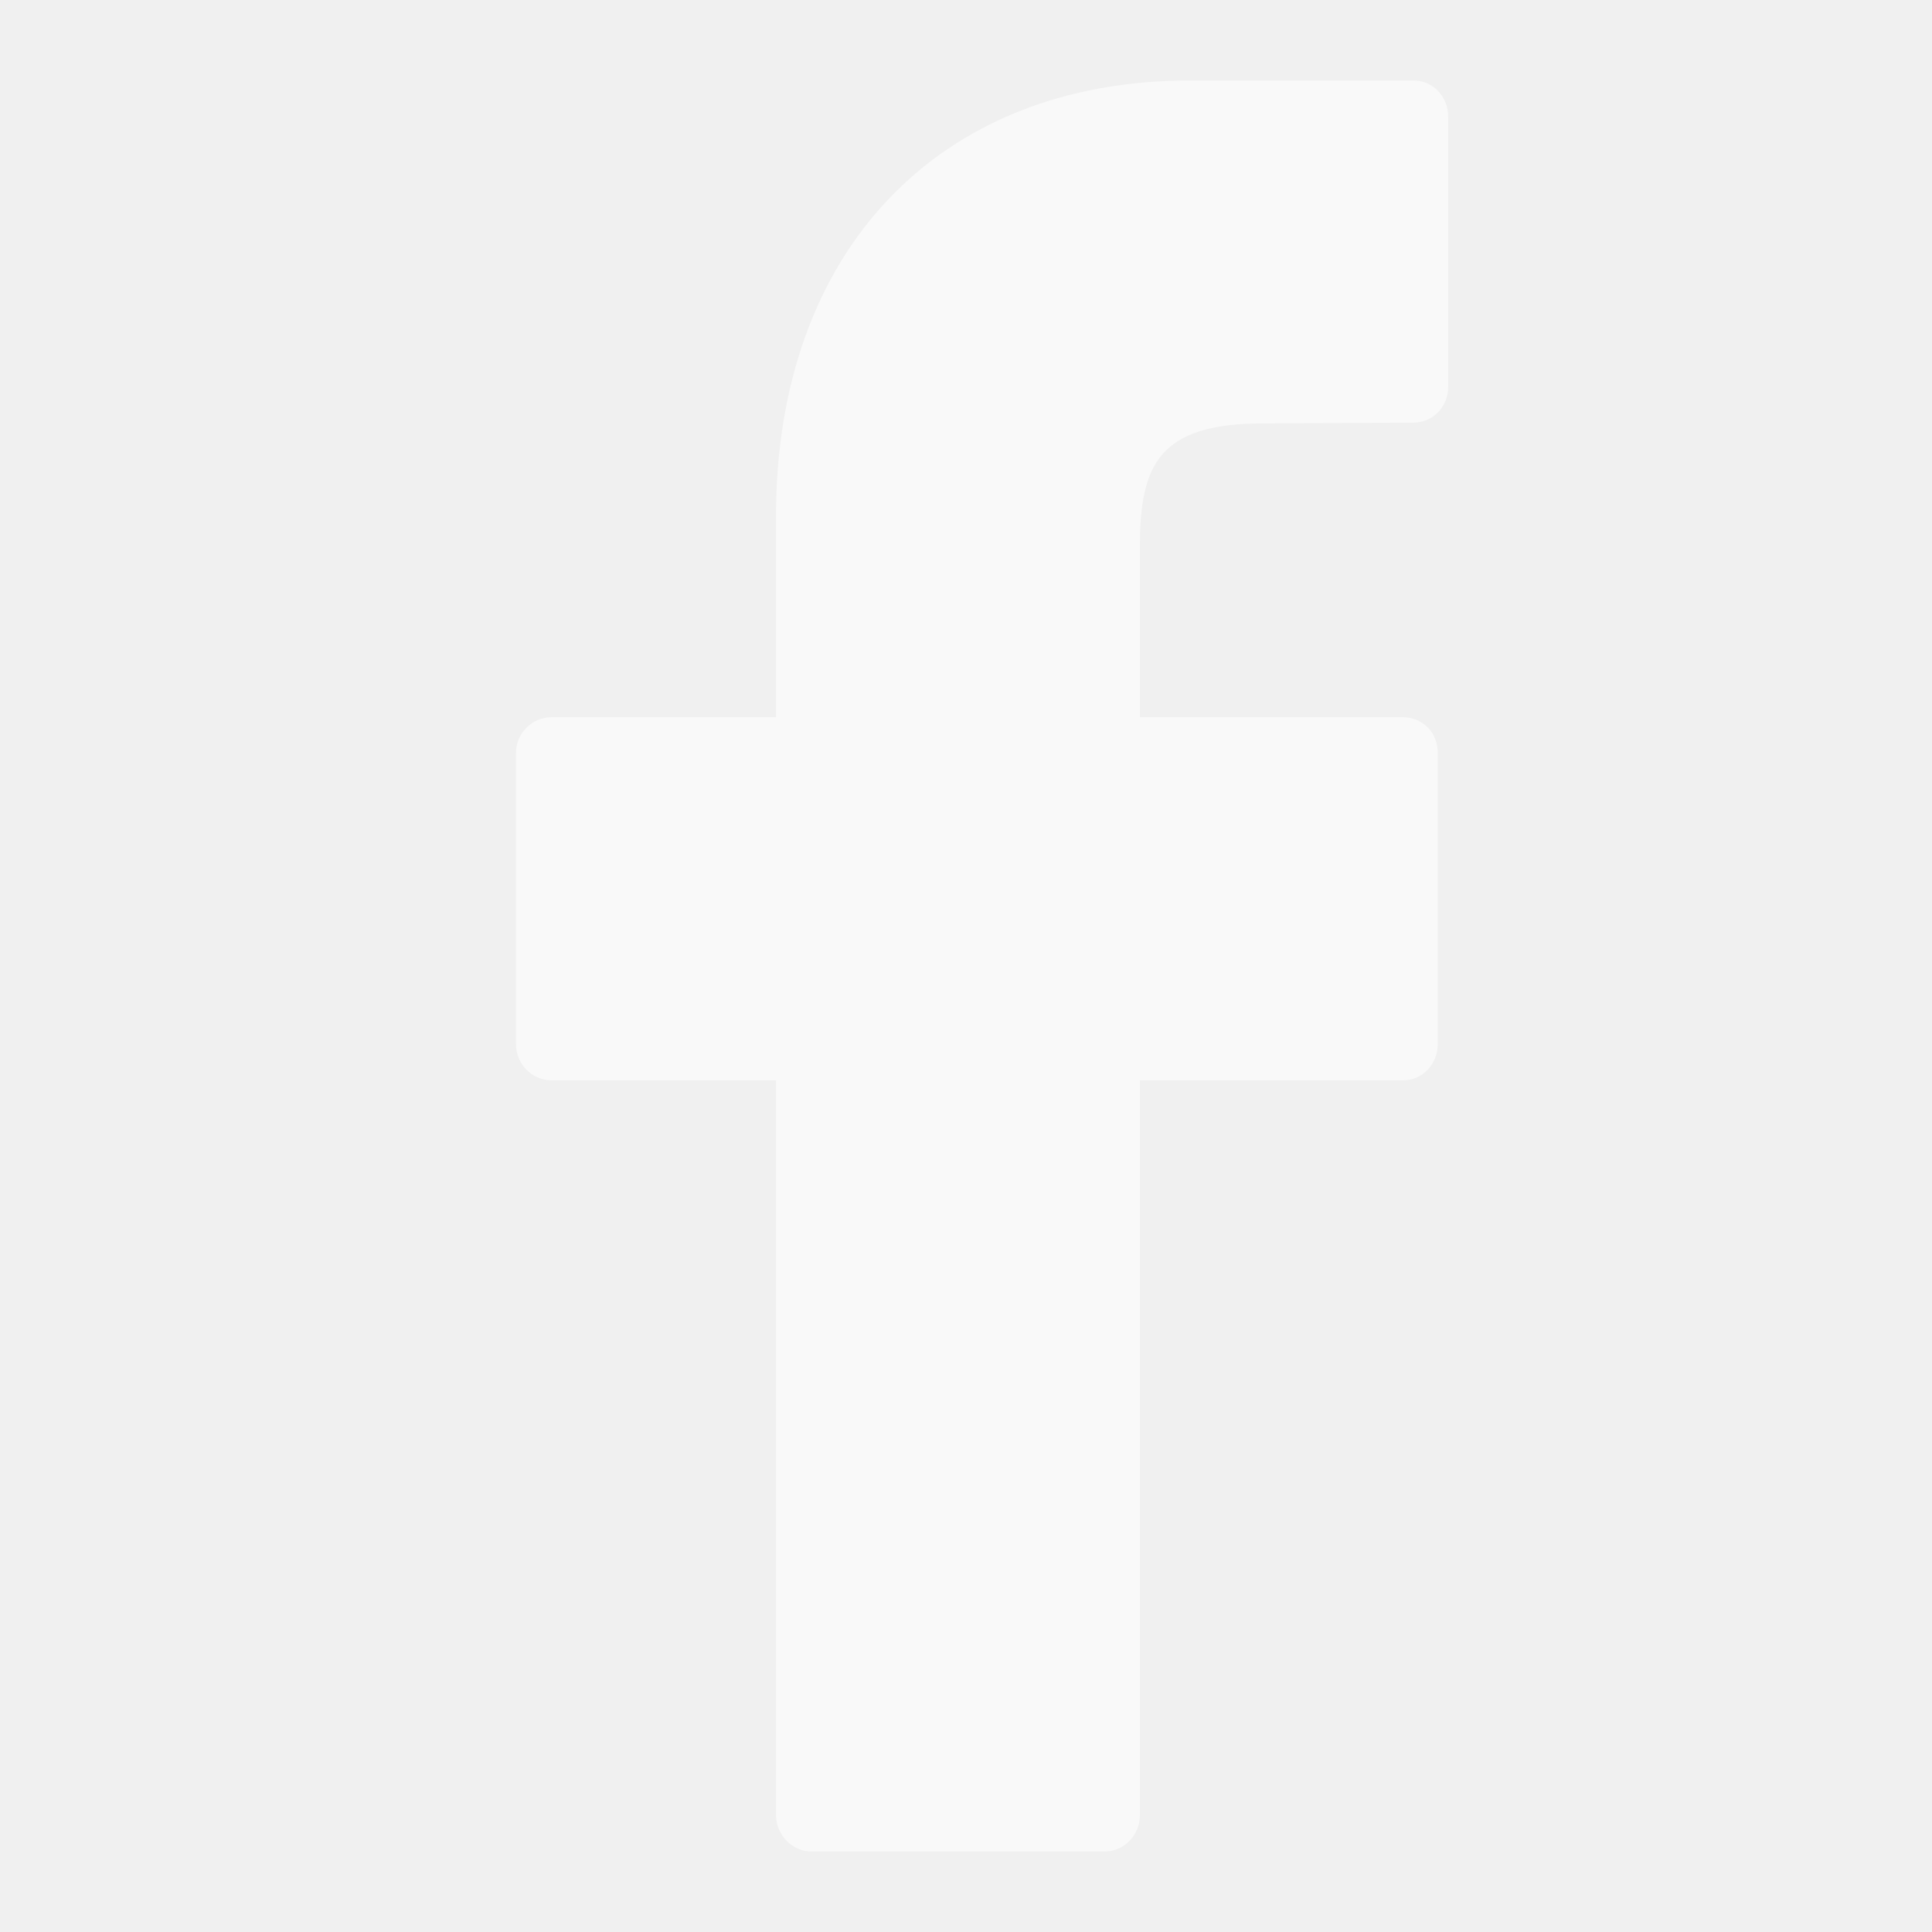
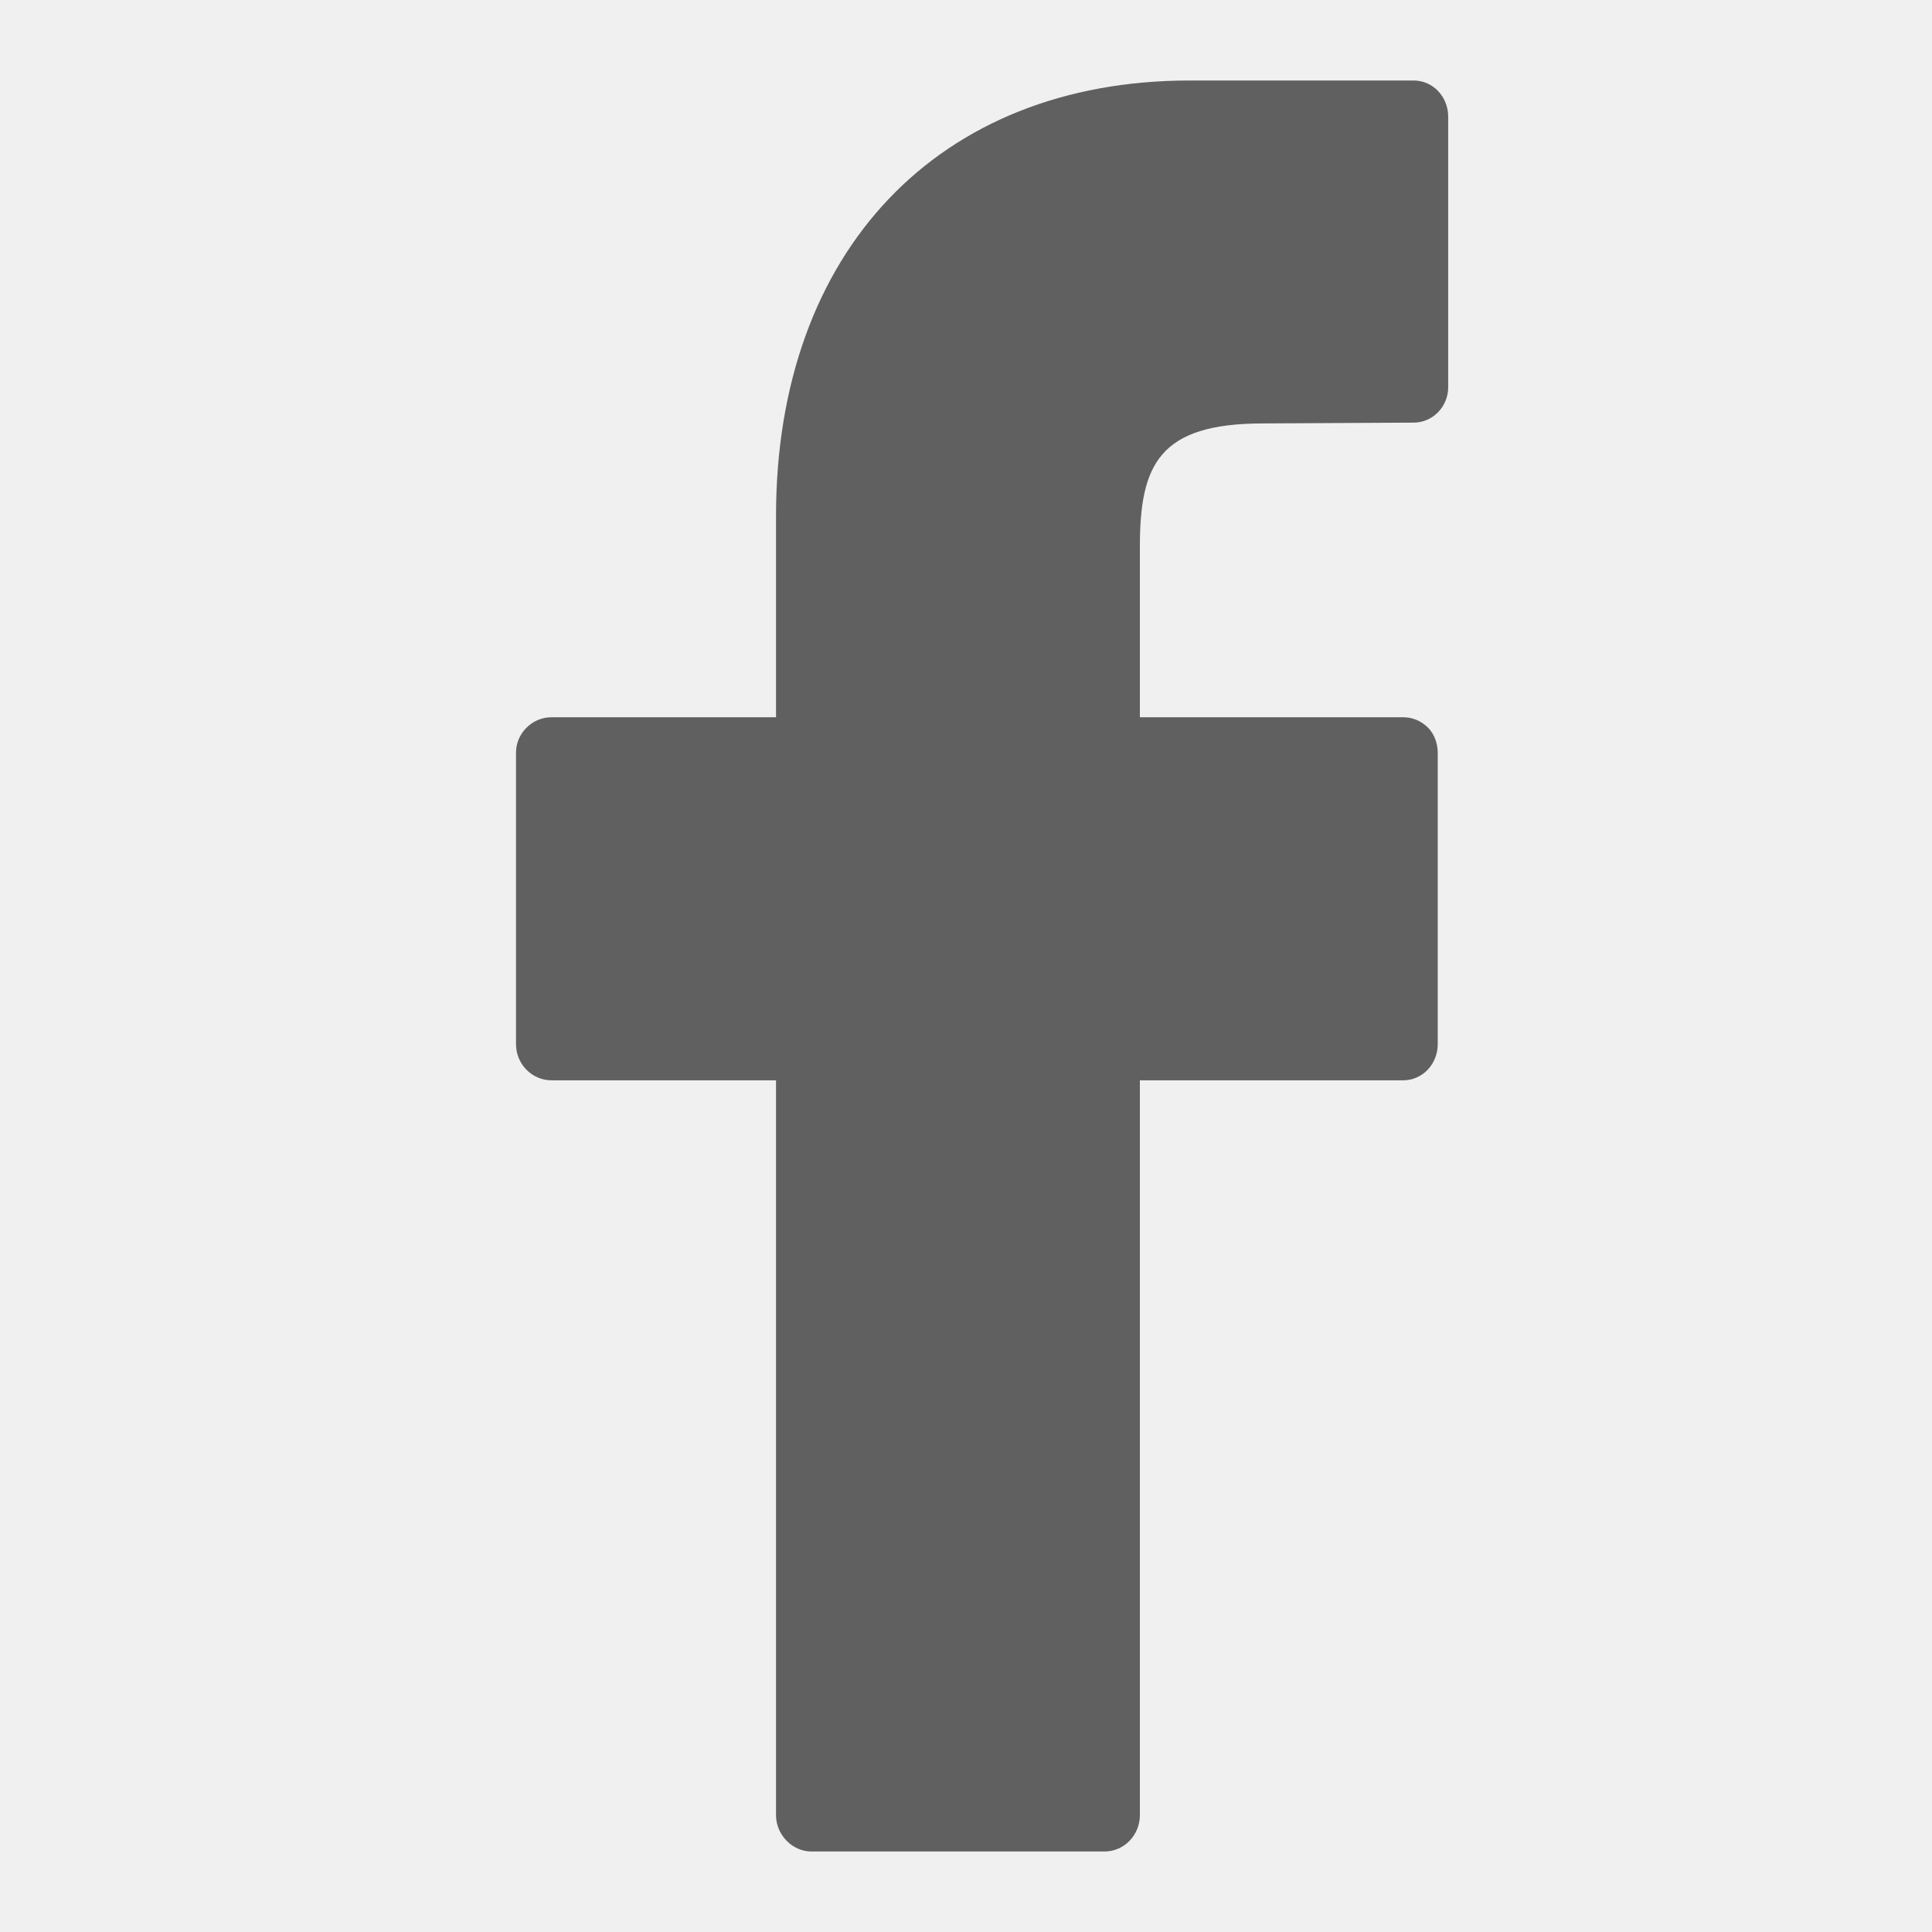
- <svg xmlns="http://www.w3.org/2000/svg" width="24" height="24" viewBox="0 0 24 24" fill="none">
+ <svg xmlns="http://www.w3.org/2000/svg" width="24" height="24" viewBox="0 0 24 24">
  <defs />
  <g opacity="0.6">
-     <path d="M17.56 1L14.78 1C11.66 1 9.64 3.12 9.64 6.41L9.64 8.91L6.85 8.91C6.61 8.91 6.41 9.11 6.41 9.35L6.41 12.97C6.41 13.22 6.61 13.42 6.85 13.42L9.64 13.42L9.64 22.55C9.64 22.79 9.84 23 10.08 23L13.72 23C13.97 23 14.16 22.79 14.16 22.55L14.16 13.42L17.43 13.42C17.67 13.42 17.86 13.22 17.86 12.97L17.86 9.35C17.86 9.24 17.82 9.12 17.74 9.04C17.65 8.95 17.54 8.91 17.43 8.91L14.16 8.91L14.16 6.79C14.16 5.77 14.4 5.26 15.69 5.26L17.56 5.25C17.8 5.25 17.99 5.05 17.99 4.81L17.99 1.45C17.99 1.2 17.8 1 17.56 1Z" fill="#FFFFFF" fill-opacity="1" fill-rule="nonzero" />
+     <path d="M17.56 1L14.78 1C11.66 1 9.64 3.12 9.64 6.41L9.64 8.91L6.85 8.91C6.61 8.91 6.41 9.11 6.41 9.35L6.41 12.97C6.41 13.22 6.61 13.42 6.85 13.42L9.64 13.42L9.64 22.55C9.64 22.79 9.84 23 10.08 23L13.72 23C13.97 23 14.16 22.79 14.16 22.55L14.16 13.42L17.43 13.42C17.67 13.42 17.86 13.22 17.86 12.97L17.86 9.35C17.86 9.24 17.82 9.12 17.74 9.04C17.65 8.95 17.54 8.91 17.43 8.91L14.16 8.91L14.16 6.79C14.16 5.77 14.4 5.26 15.69 5.26L17.56 5.25C17.8 5.25 17.99 5.05 17.99 4.81L17.99 1.45C17.99 1.2 17.8 1 17.56 1Z" fill-opacity="1" fill-rule="nonzero" />
  </g>
</svg>
